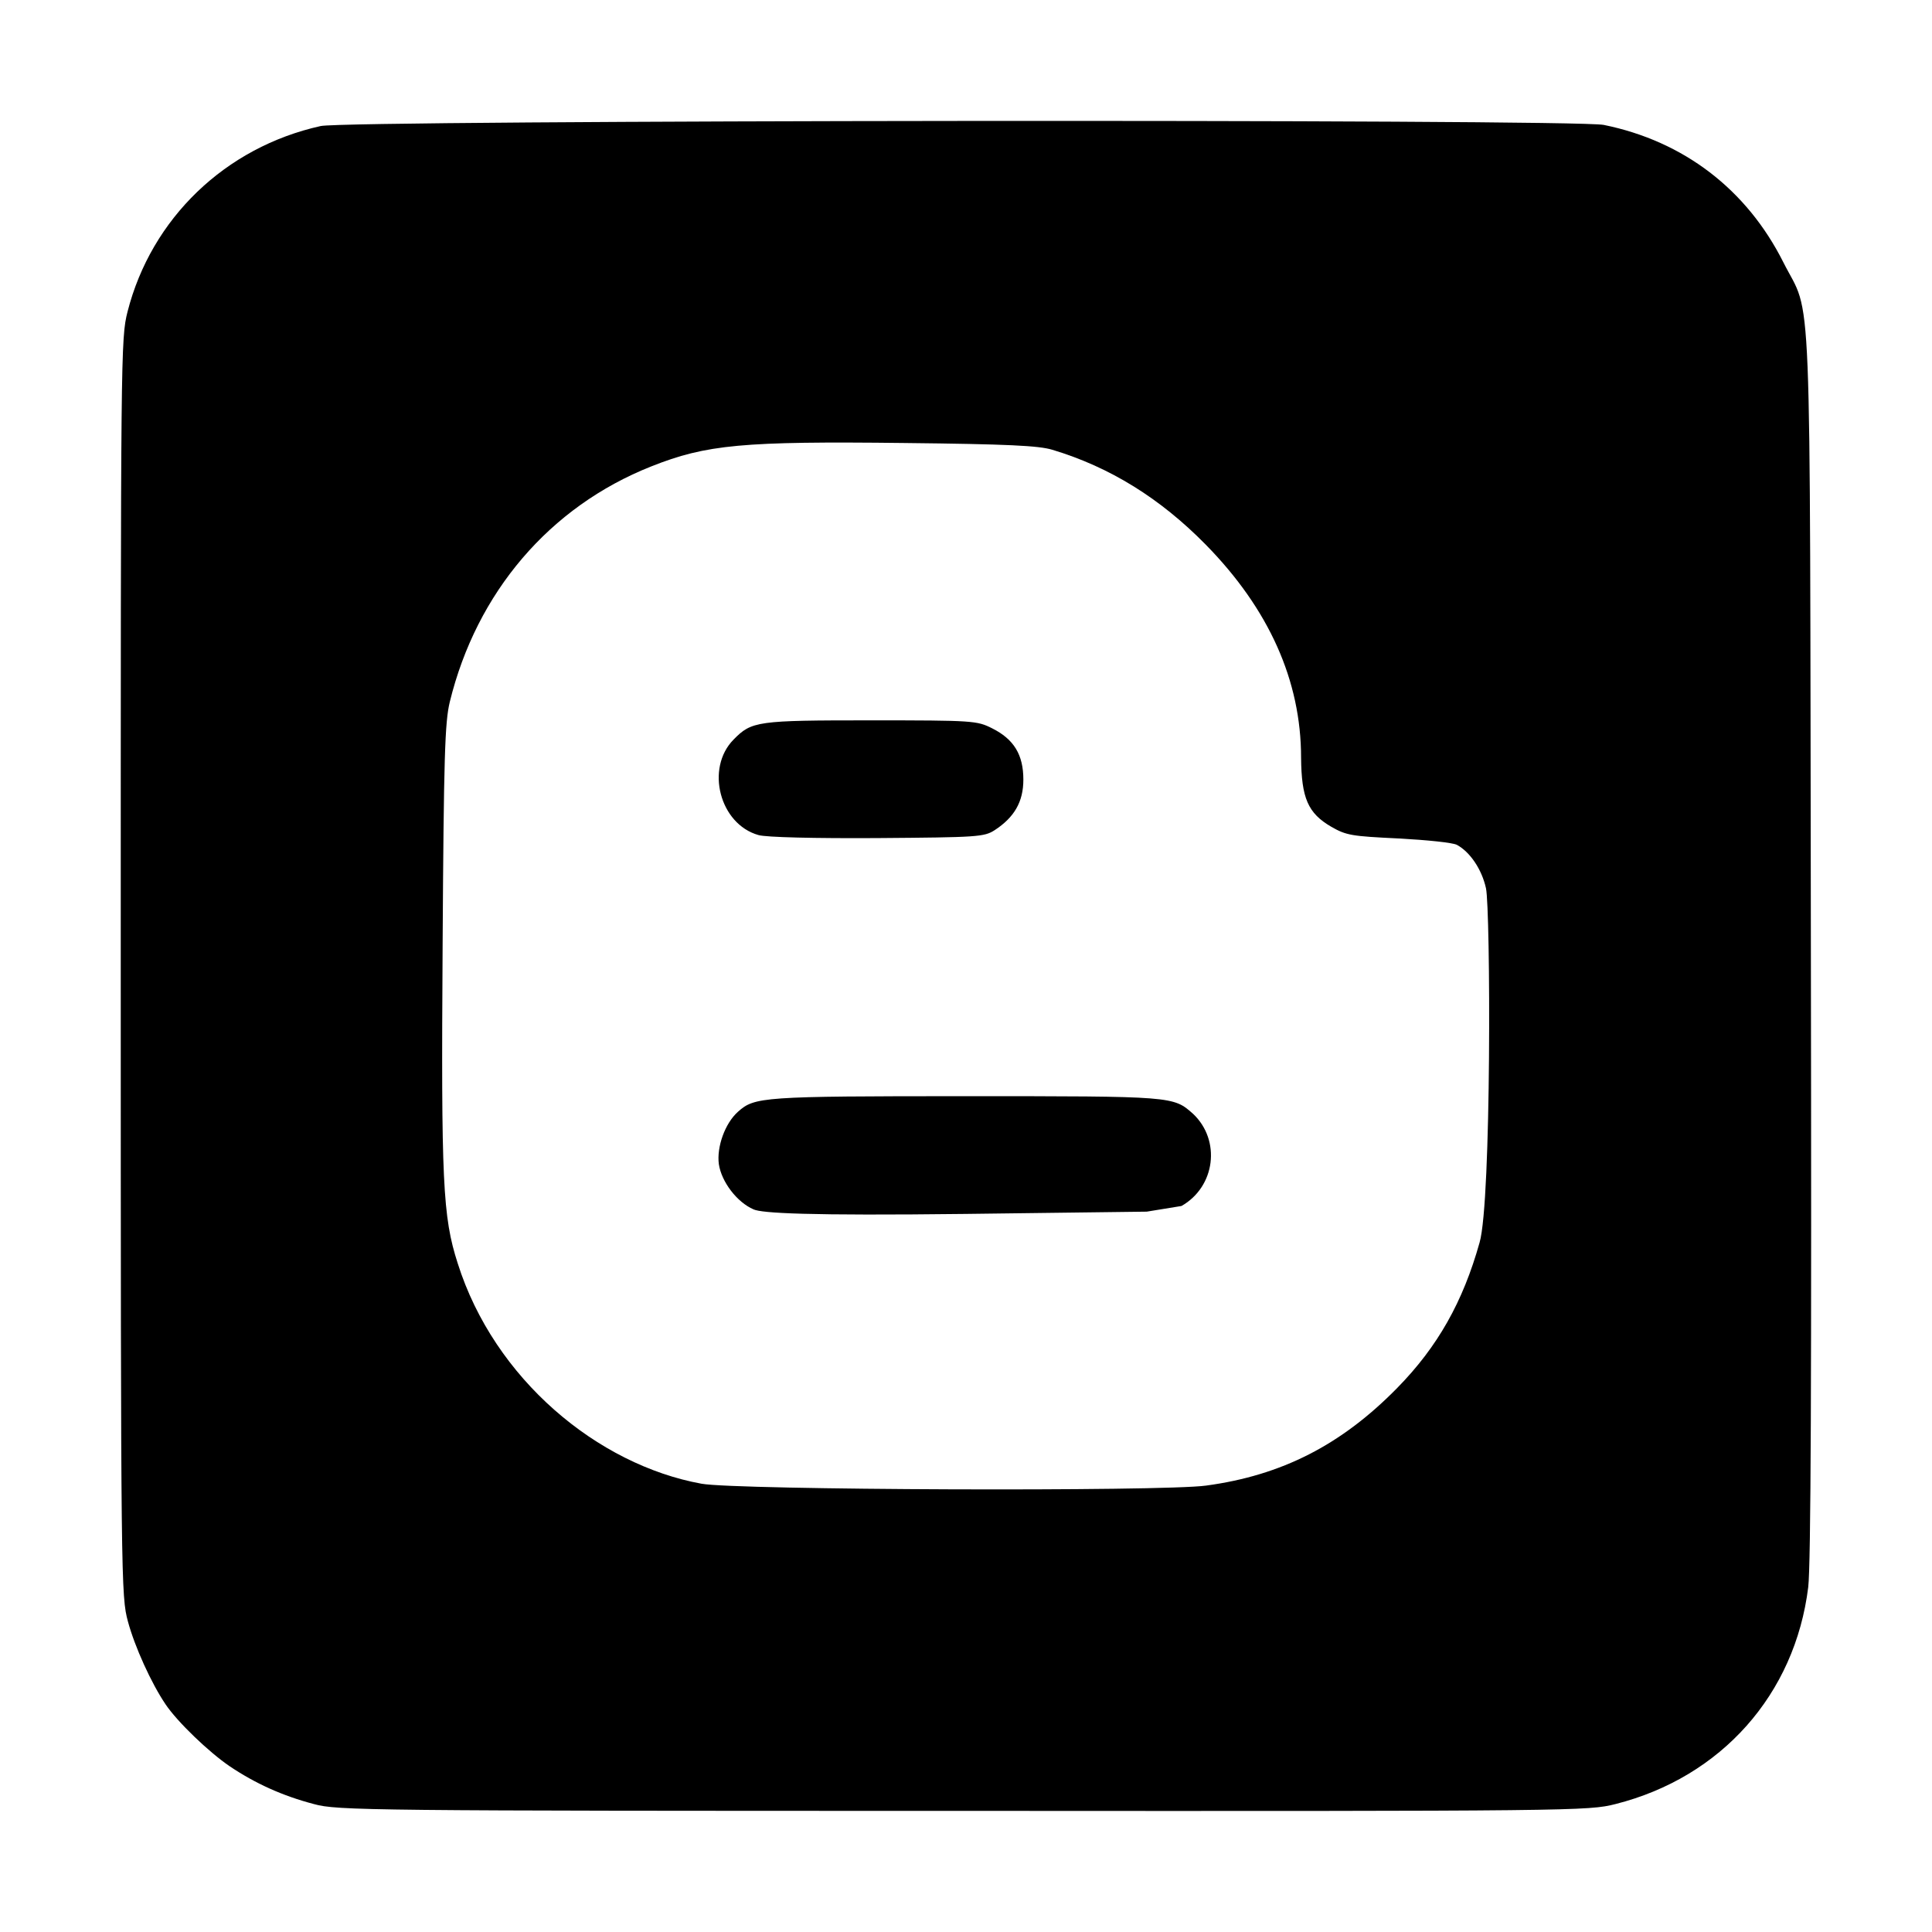
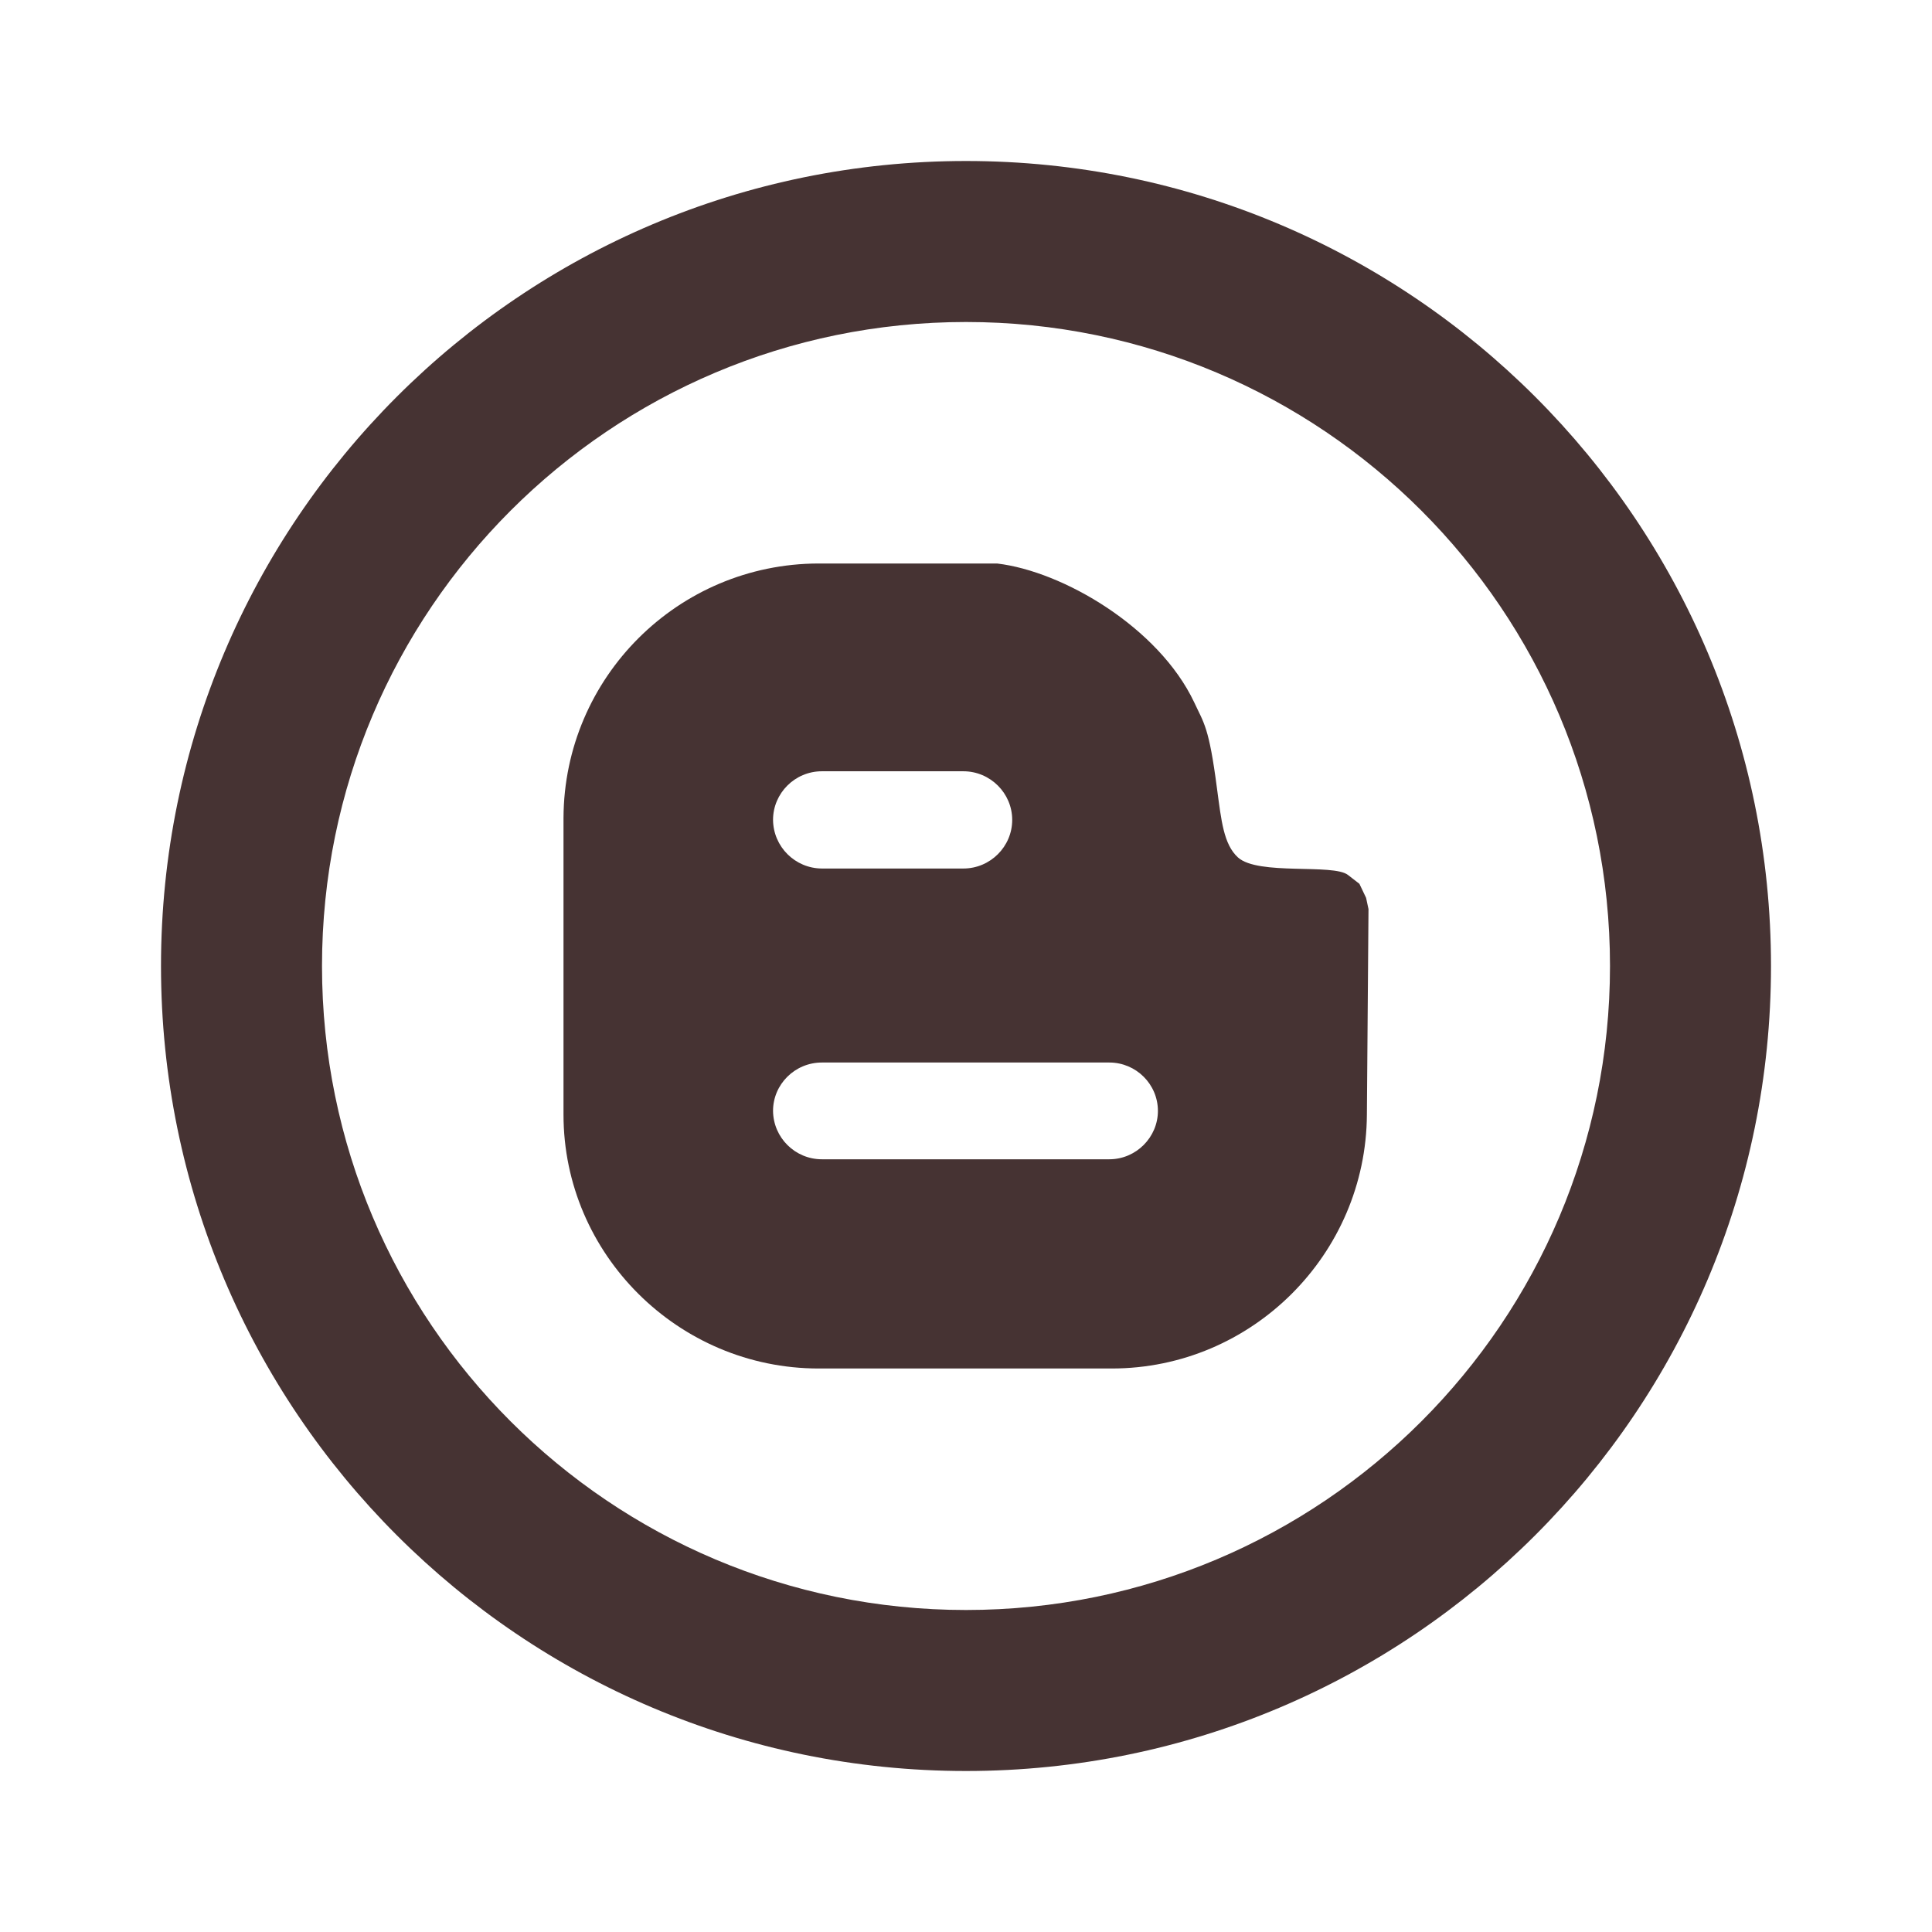
- <svg xmlns="http://www.w3.org/2000/svg" width="32" height="32" viewBox="0 0 448 512">
-   <path fill="#463333hite" d="M162.4 196c4.8-4.9 6.2-5.1 36.4-5.1c27.2 0 28.1.1 32.1 2.1c5.8 2.9 8.3 7 8.3 13.6c0 5.9-2.4 10-7.6 13.4c-2.8 1.8-4.5 1.9-31.1 2.1c-16.4.1-29.5-.2-31.5-.8c-10.3-2.9-14.1-17.7-6.6-25.3zm61.4 94.5c-53.9 0-55.8.2-60.2 4.1c-3.5 3.1-5.7 9.4-5.1 13.9c.7 4.7 4.8 10.1 9.2 12c2.2 1 14.1 1.7 56.3 1.2l47.9-.6l9.2-1.5c9-5.1 10.5-17.4 3.1-24.4c-5.3-4.7-5-4.7-60.4-4.7zm223.4 130.1c-3.5 28.4-23 50.4-51.1 57.5c-7.2 1.8-9.7 1.9-172.9 1.8c-157.8 0-165.9-.1-172-1.8c-8.4-2.2-15.6-5.5-22.3-10c-5.6-3.8-13.9-11.8-17-16.4c-3.8-5.6-8.2-15.3-10-22C.1 423 0 420.3 0 256.3C0 93.2 0 89.7 1.8 82.6C8.1 57.9 27.7 39 53 33.4c7.3-1.6 332.1-1.9 340-.3c21.2 4.3 37.9 17.1 47.6 36.4c7.7 15.3 7-1.5 7.3 180.6c.2 115.8 0 164.5-.7 170.5zm-85.4-185.2c-1.1-5-4.2-9.6-7.7-11.5c-1.1-.6-8-1.3-15.5-1.7c-12.4-.6-13.8-.8-17.8-3.1c-6.2-3.6-7.9-7.6-8-18.3c0-20.4-8.5-39.4-25.3-56.5c-12-12.2-25.3-20.5-40.6-25.1c-3.6-1.1-11.8-1.5-39.2-1.8c-42.9-.5-52.5.4-67.1 6.2c-27 10.7-46.3 33.4-53.4 62.4c-1.3 5.4-1.6 14.2-1.9 64.3c-.4 62.8 0 72.1 4 84.5c9.7 30.7 37.1 53.4 64.6 58.4c9.2 1.7 122.2 2.1 133.7.5c20.1-2.7 35.9-10.8 50.7-25.9c10.7-10.9 17.4-22.8 21.8-38.5c3.2-10.9 2.9-88.4 1.7-93.9z" />
+ <svg xmlns="http://www.w3.org/2000/svg" width="24" height="24" viewBox="-2 -2 24 24">
+   <g fill="#463333">
+     <path d="M10 18a8 8 0 1 0 0-16a8 8 0 0 0 0 16m0 2C4.477 20 0 15.523 0 10S4.477 0 10 0s10 4.477 10 10s-4.477 10-10 10" />
+     <path d="M11.81 15c1.744 0 3.16-1.42 3.17-3.154L15 9.293l-.03-.14l-.083-.174l-.142-.11c-.184-.144-1.116.01-1.367-.218c-.178-.163-.206-.456-.26-.855c-.1-.771-.163-.811-.284-1.073c-.44-.929-1.63-1.627-2.448-1.723H8.169A3.174 3.174 0 0 0 5 8.16v3.686C5 13.58 6.426 15 8.17 15zm-3.6-7.419h1.757c.335 0 .607.273.607.604s-.272.604-.607.604H8.21a.61.61 0 0 1-.607-.604c0-.331.271-.604.607-.604M7.603 11.8c0-.33.271-.601.607-.601h3.57c.333 0 .604.27.604.601c0 .327-.27.601-.604.601H8.21a.607.607 0 0 1-.607-.601" />
+   </g>
</svg>
